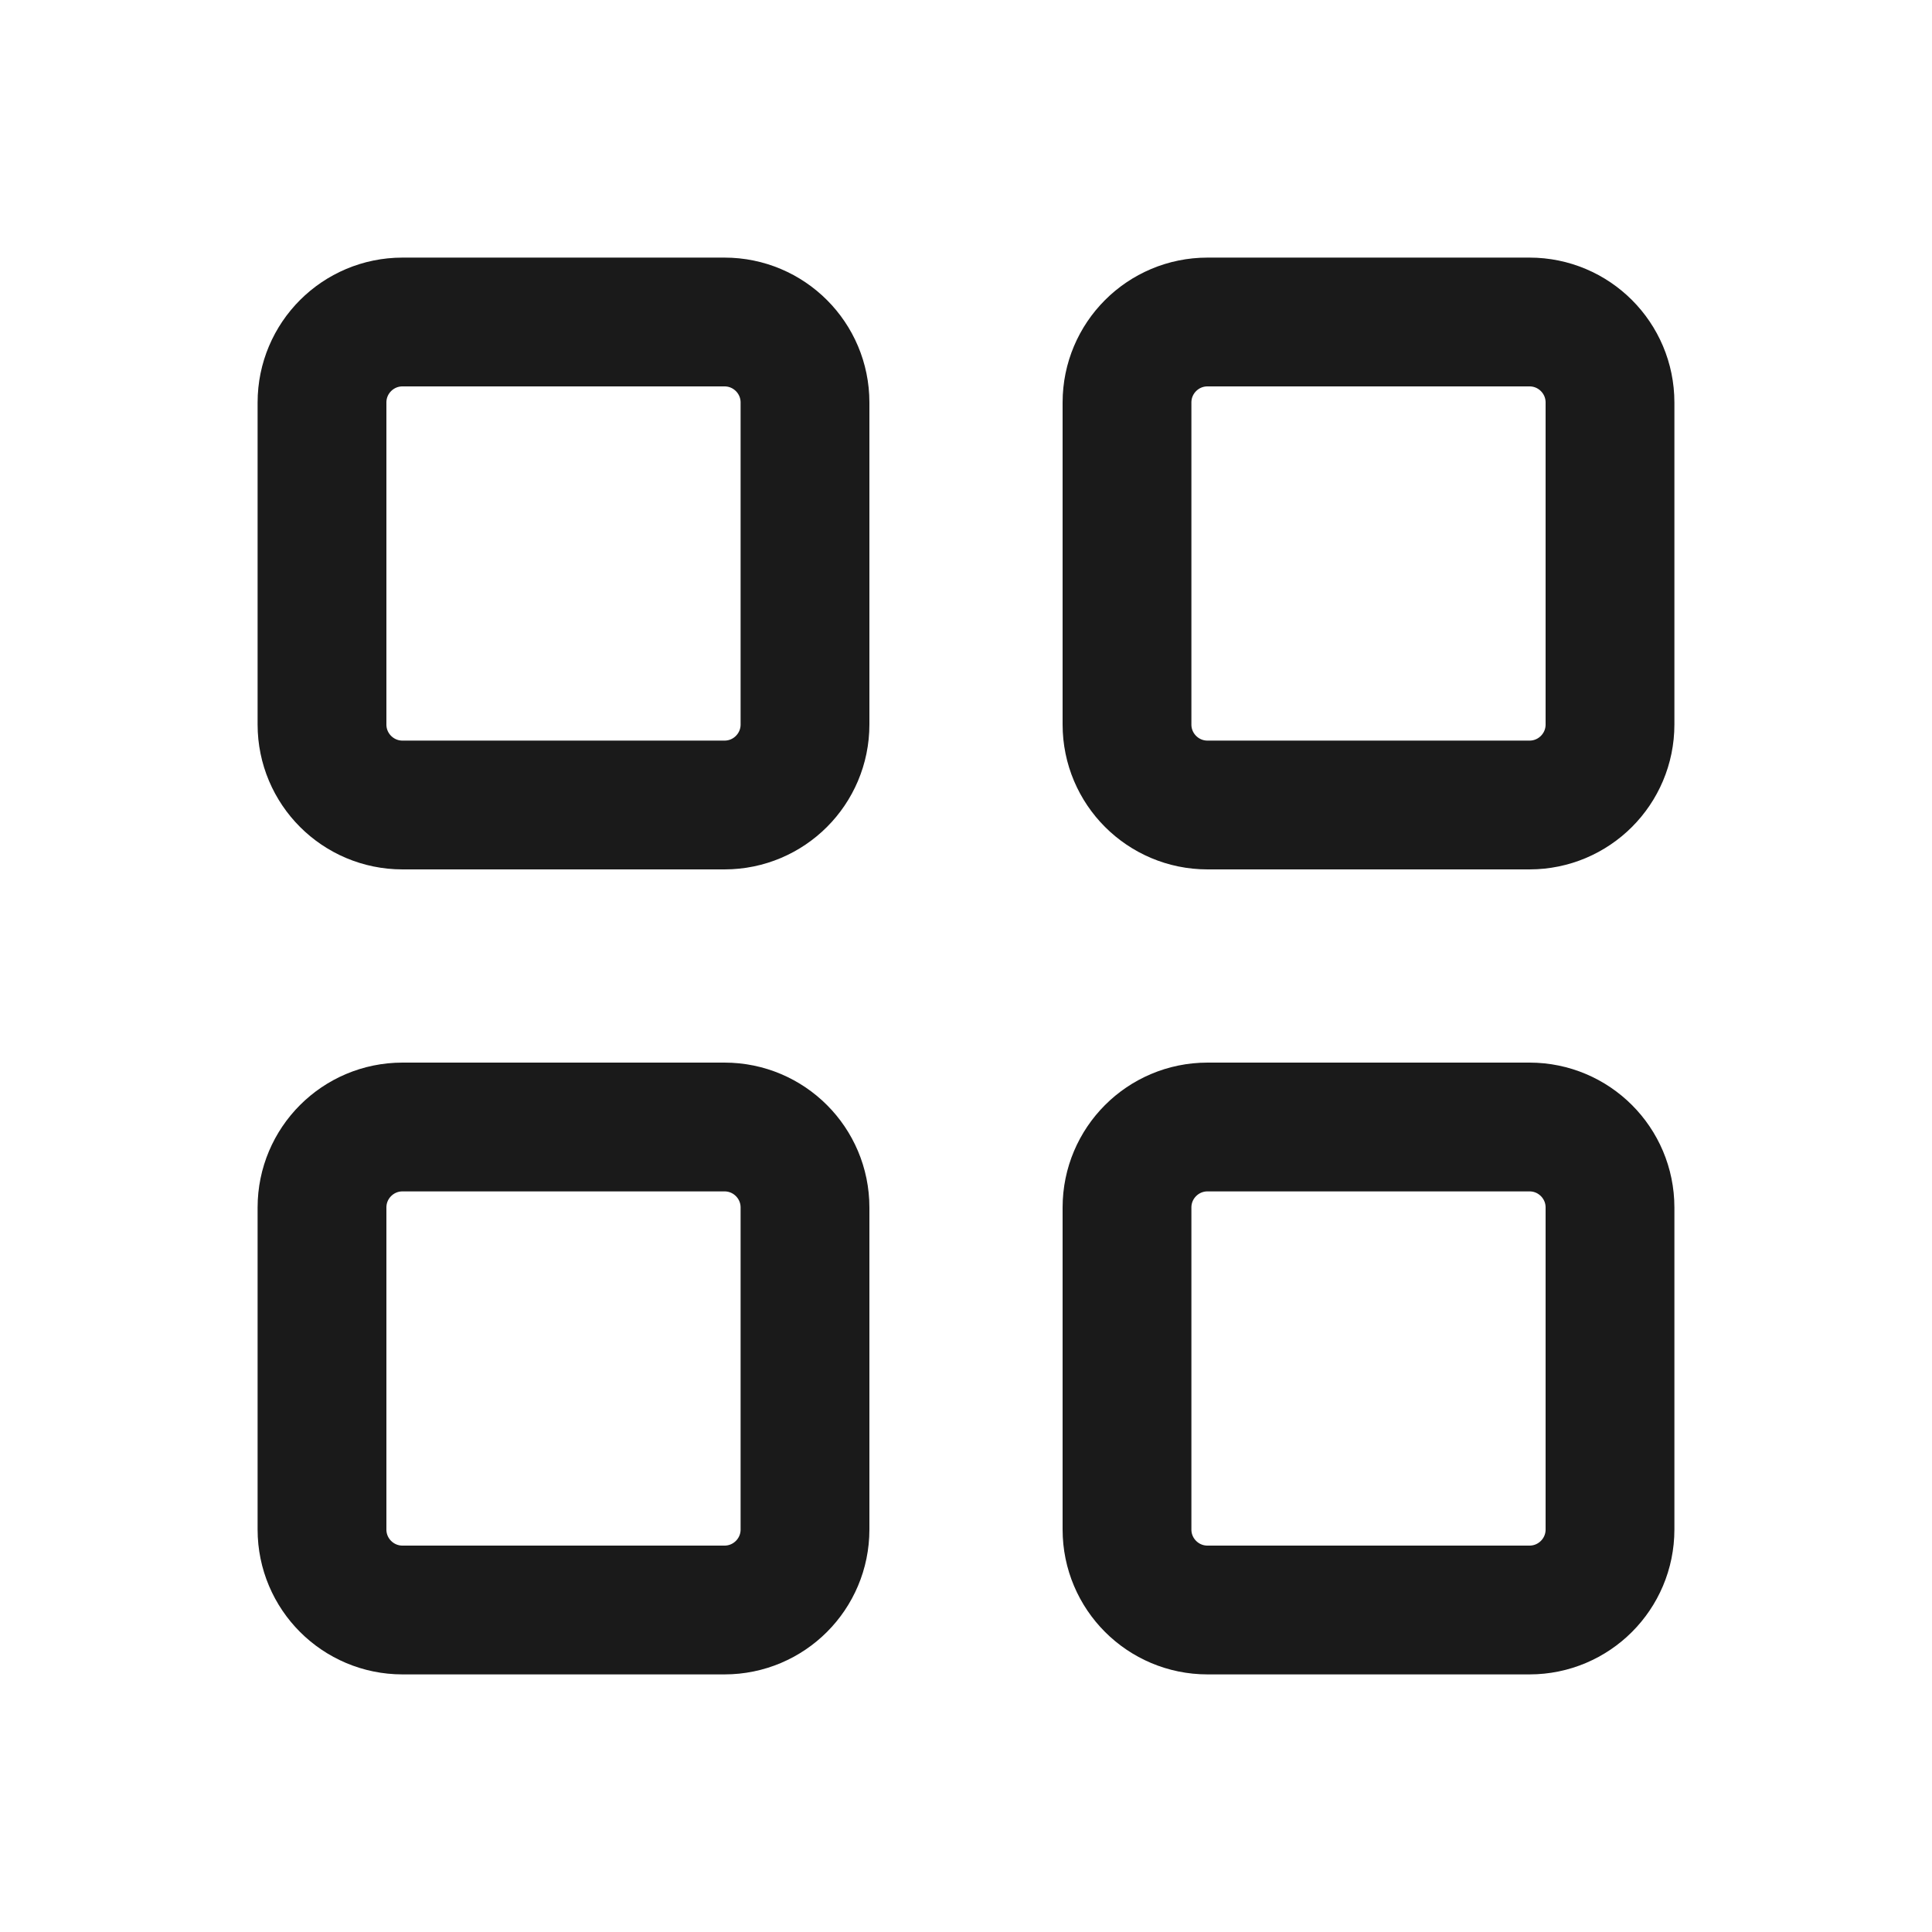
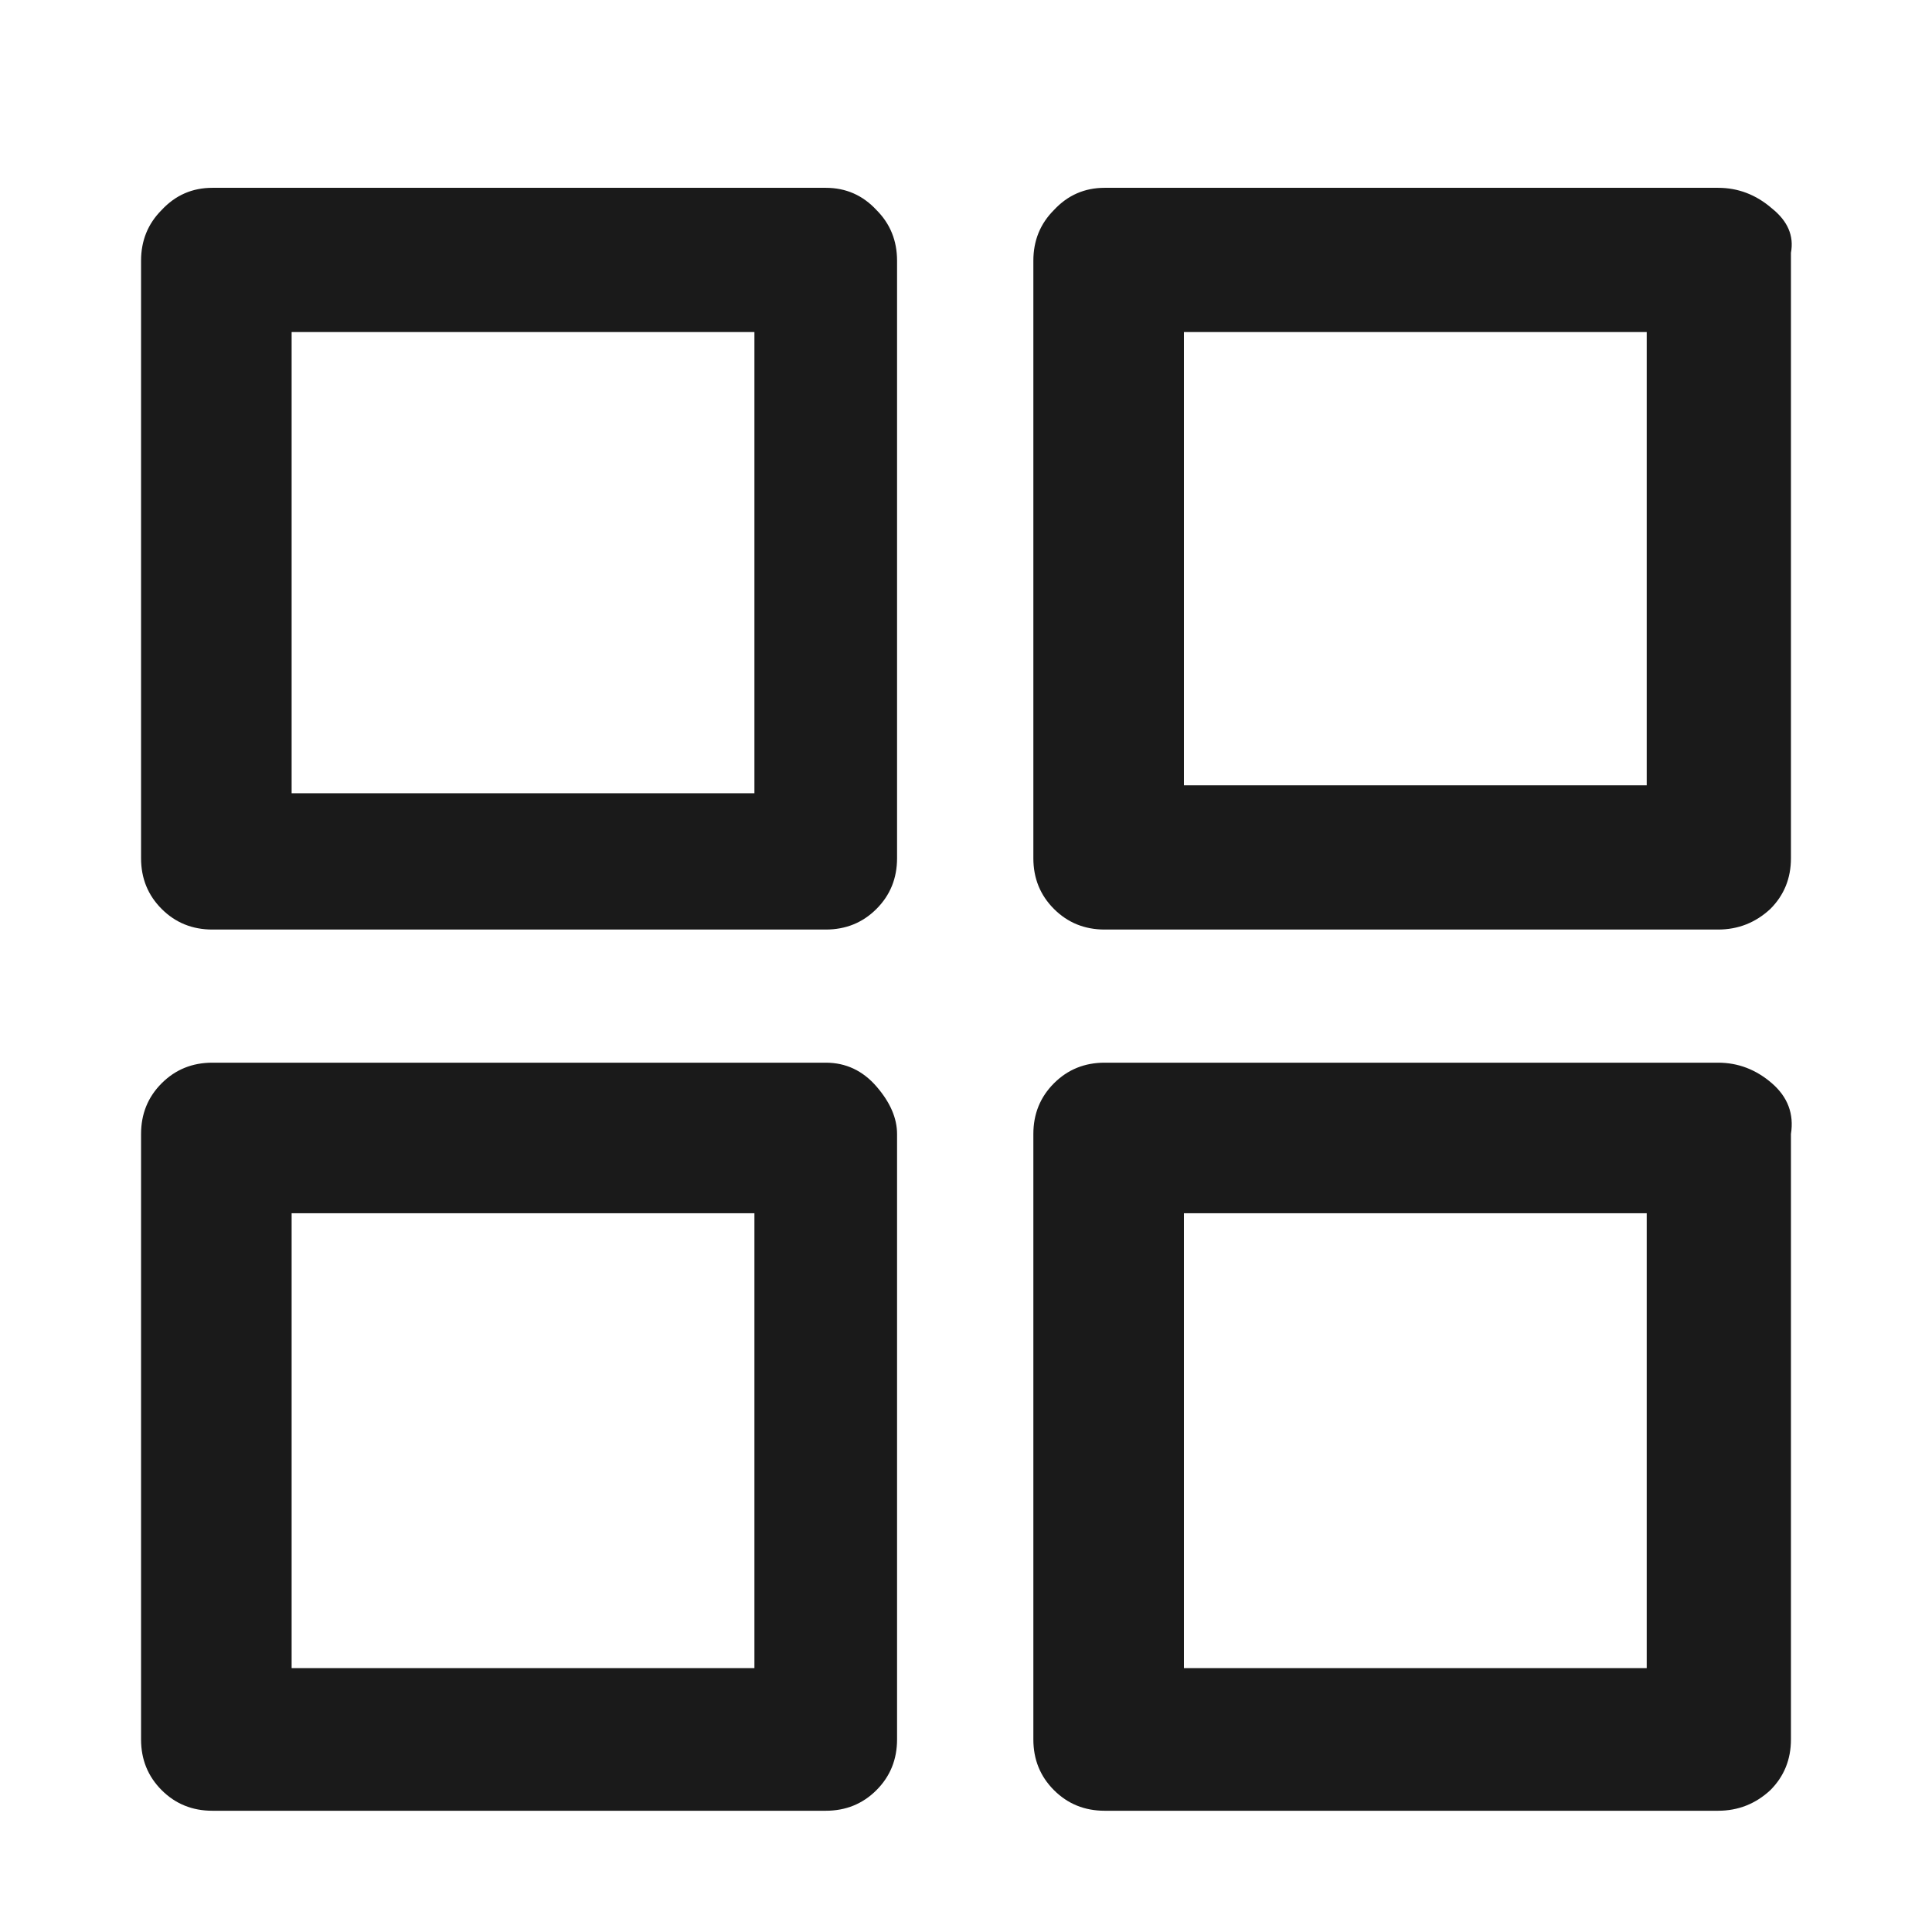
- <svg xmlns="http://www.w3.org/2000/svg" viewBox="0 0 24 24" width="24" height="24" color="#1a1a1a" fill="none" stroke="currentColor" stroke-width="1.6" stroke-linecap="round" stroke-linejoin="round">
-   <rect x="4" y="4" width="6" height="6" rx="1" />
-   <rect x="14" y="4" width="6" height="6" rx="1" />
-   <rect x="4" y="14" width="6" height="6" rx="1" />
-   <rect x="14" y="14" width="6" height="6" rx="1" />
+ <svg xmlns="http://www.w3.org/2000/svg" viewBox="0 -960 1219 1024" width="24" height="24" fill="#1a1a1a">
+   <path d="M476 -557L184 -557L184 -848L476 -848L476 -557ZM521 -939L521 -939L134 -939Q115 -939 102 -925Q89 -912 89 -893L89 -516Q89 -497 102 -484Q115 -471 134 -471L521 -471Q540 -471 553 -484Q566 -497 566 -516L566 -893Q566 -912 553 -925Q540 -939 521 -939L521 -939ZM476 -5L184 -5L184 -292L476 -292L476 -5ZM521 -387L134 -387Q115 -387 102 -374Q89 -361 89 -342L89 40Q89 59 102 72Q115 85 134 85L521 85Q540 85 553 72Q566 59 566 40L566 -342Q566 -357 553 -372Q540 -387 521 -387L521 -387L521 -387ZM1039 -562L747 -562L747 -848L1039 -848L1039 -562ZM1084 -939L1084 -939L697 -939Q678 -939 665 -925Q652 -912 652 -893L652 -516Q652 -497 665 -484Q678 -471 697 -471L1084 -471Q1103 -471 1117 -484Q1130 -497 1130 -516L1130 -898Q1133 -914 1118 -926Q1103 -939 1084 -939L1084 -939L1084 -939ZM1039 -5L747 -5L747 -292L1039 -292L1039 -5ZM1084 -387L697 -387Q678 -387 665 -374Q652 -361 652 -342L652 40Q652 59 665 72Q678 85 697 85L1084 85Q1103 85 1117 72Q1130 59 1130 40L1130 -342Q1133 -361 1118 -374Q1103 -387 1084 -387L1084 -387L1084 -387Z" />
</svg>
